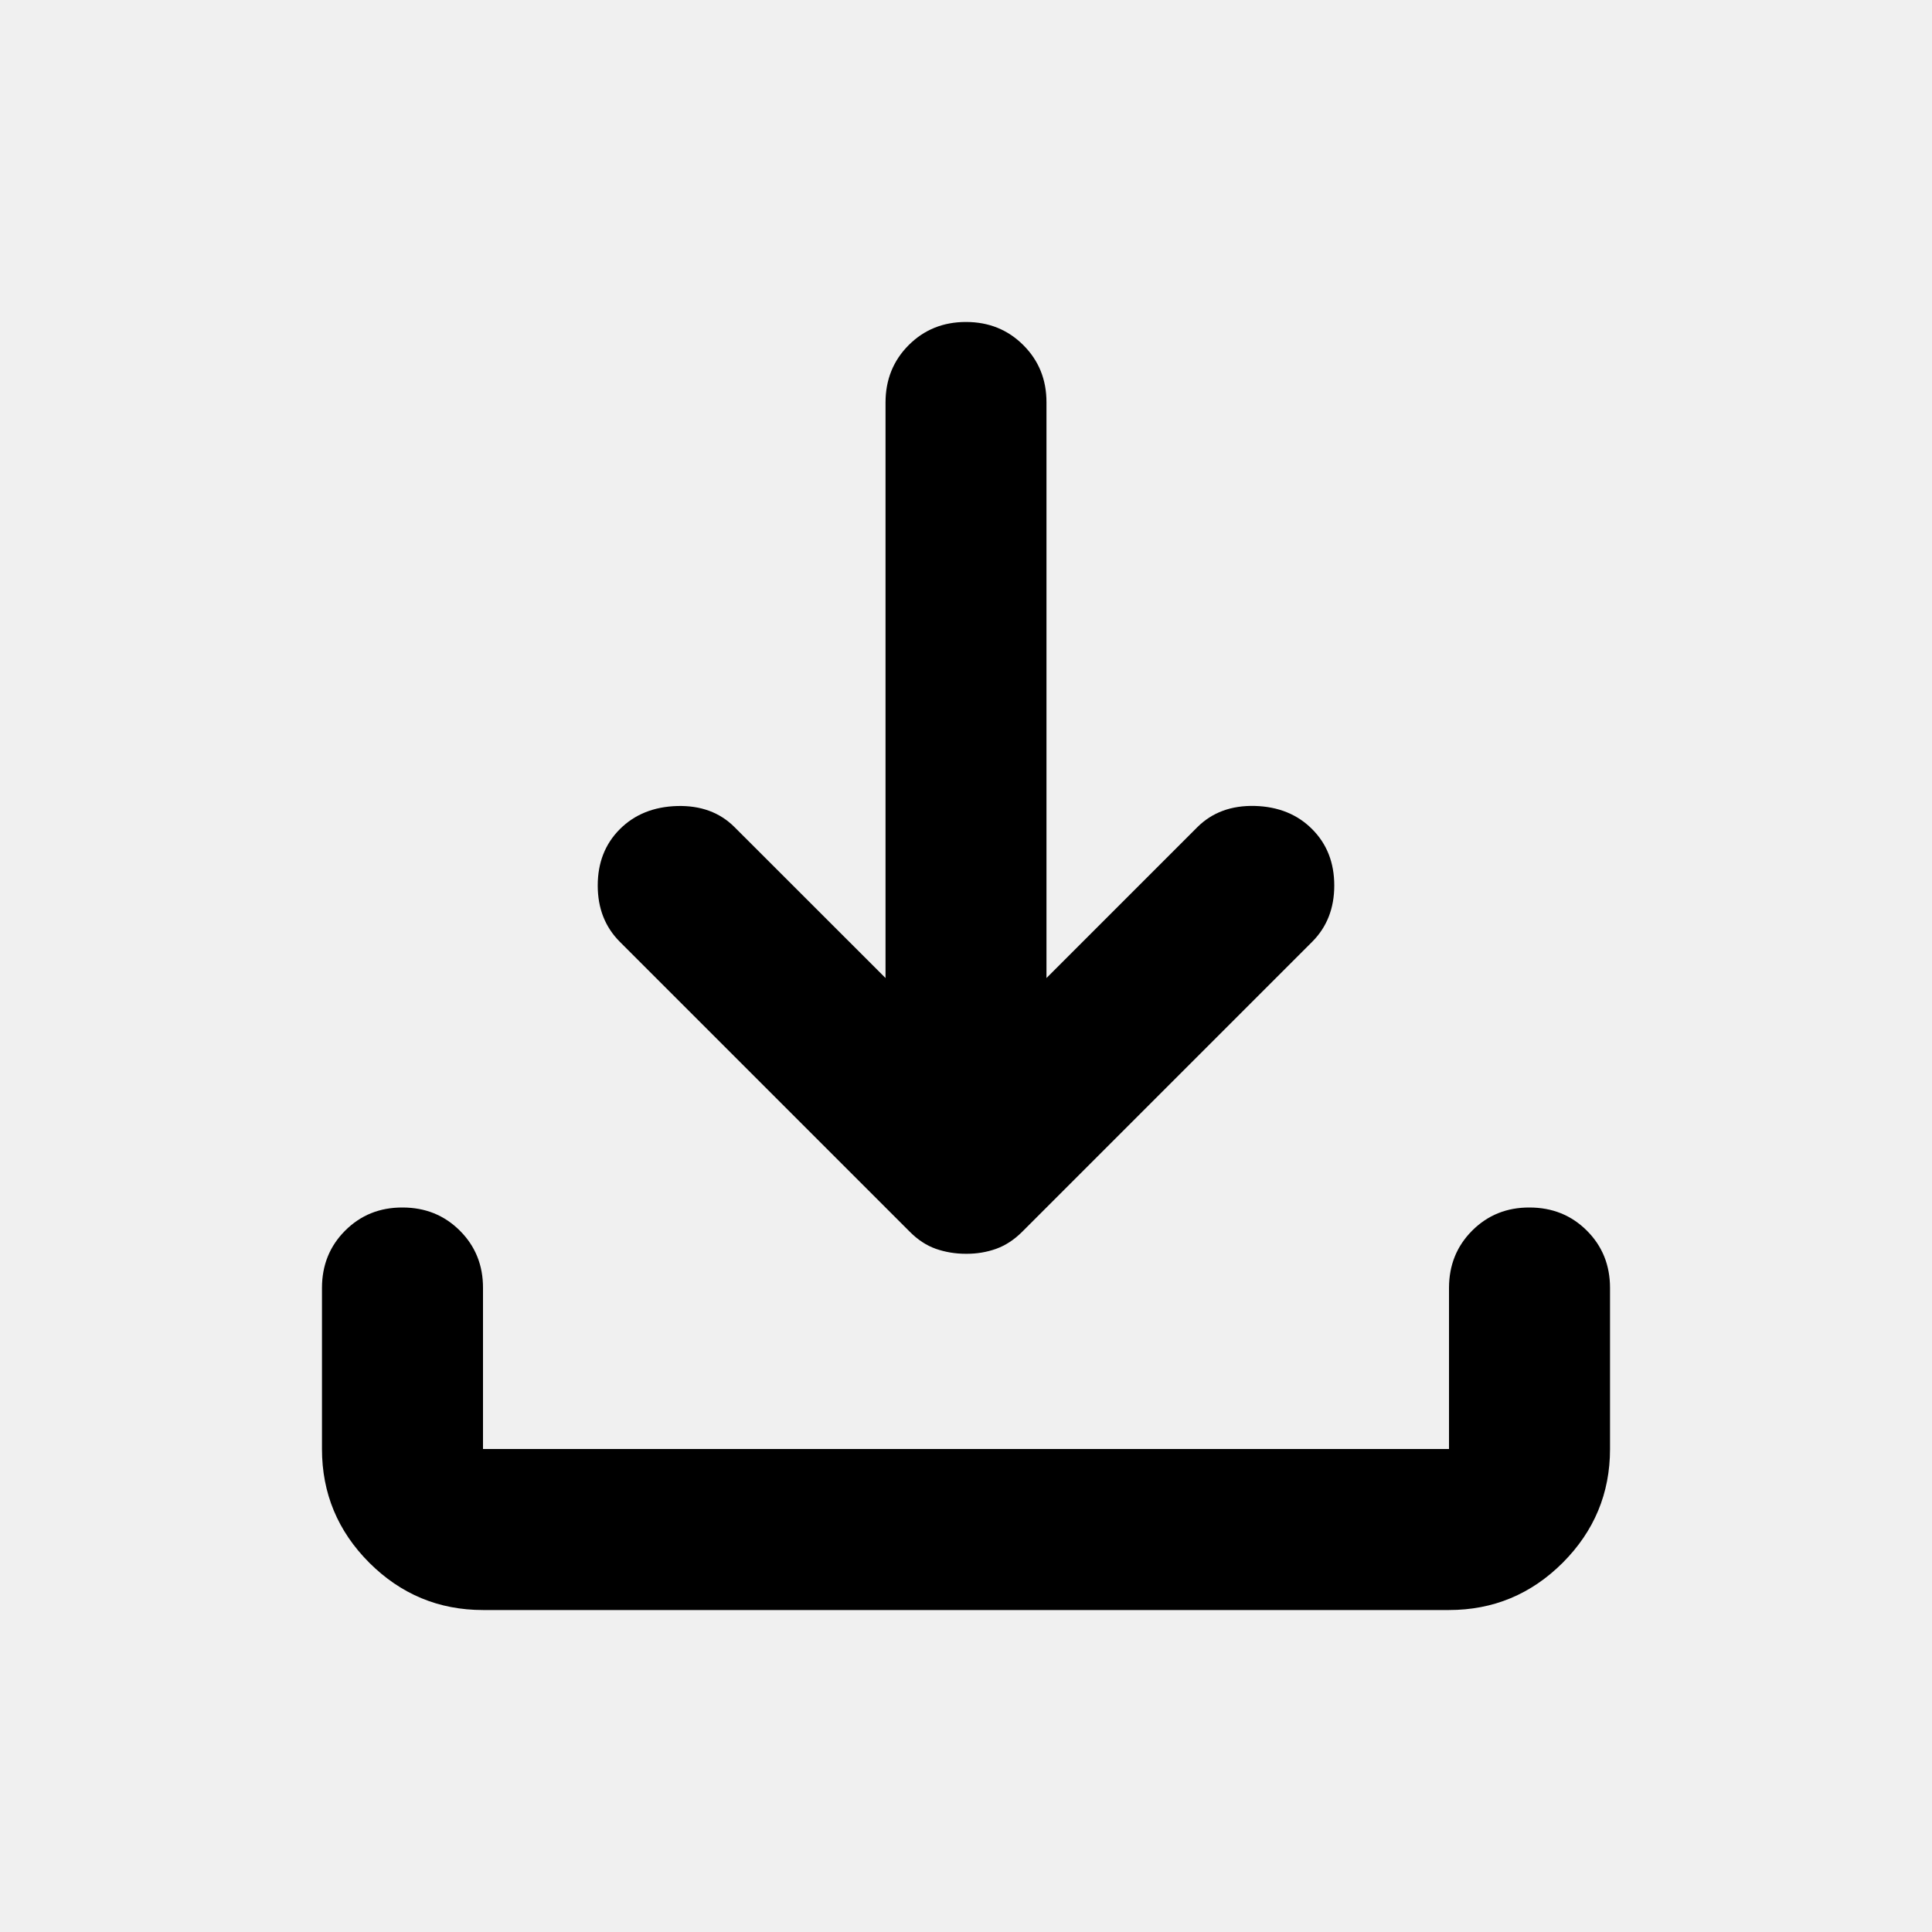
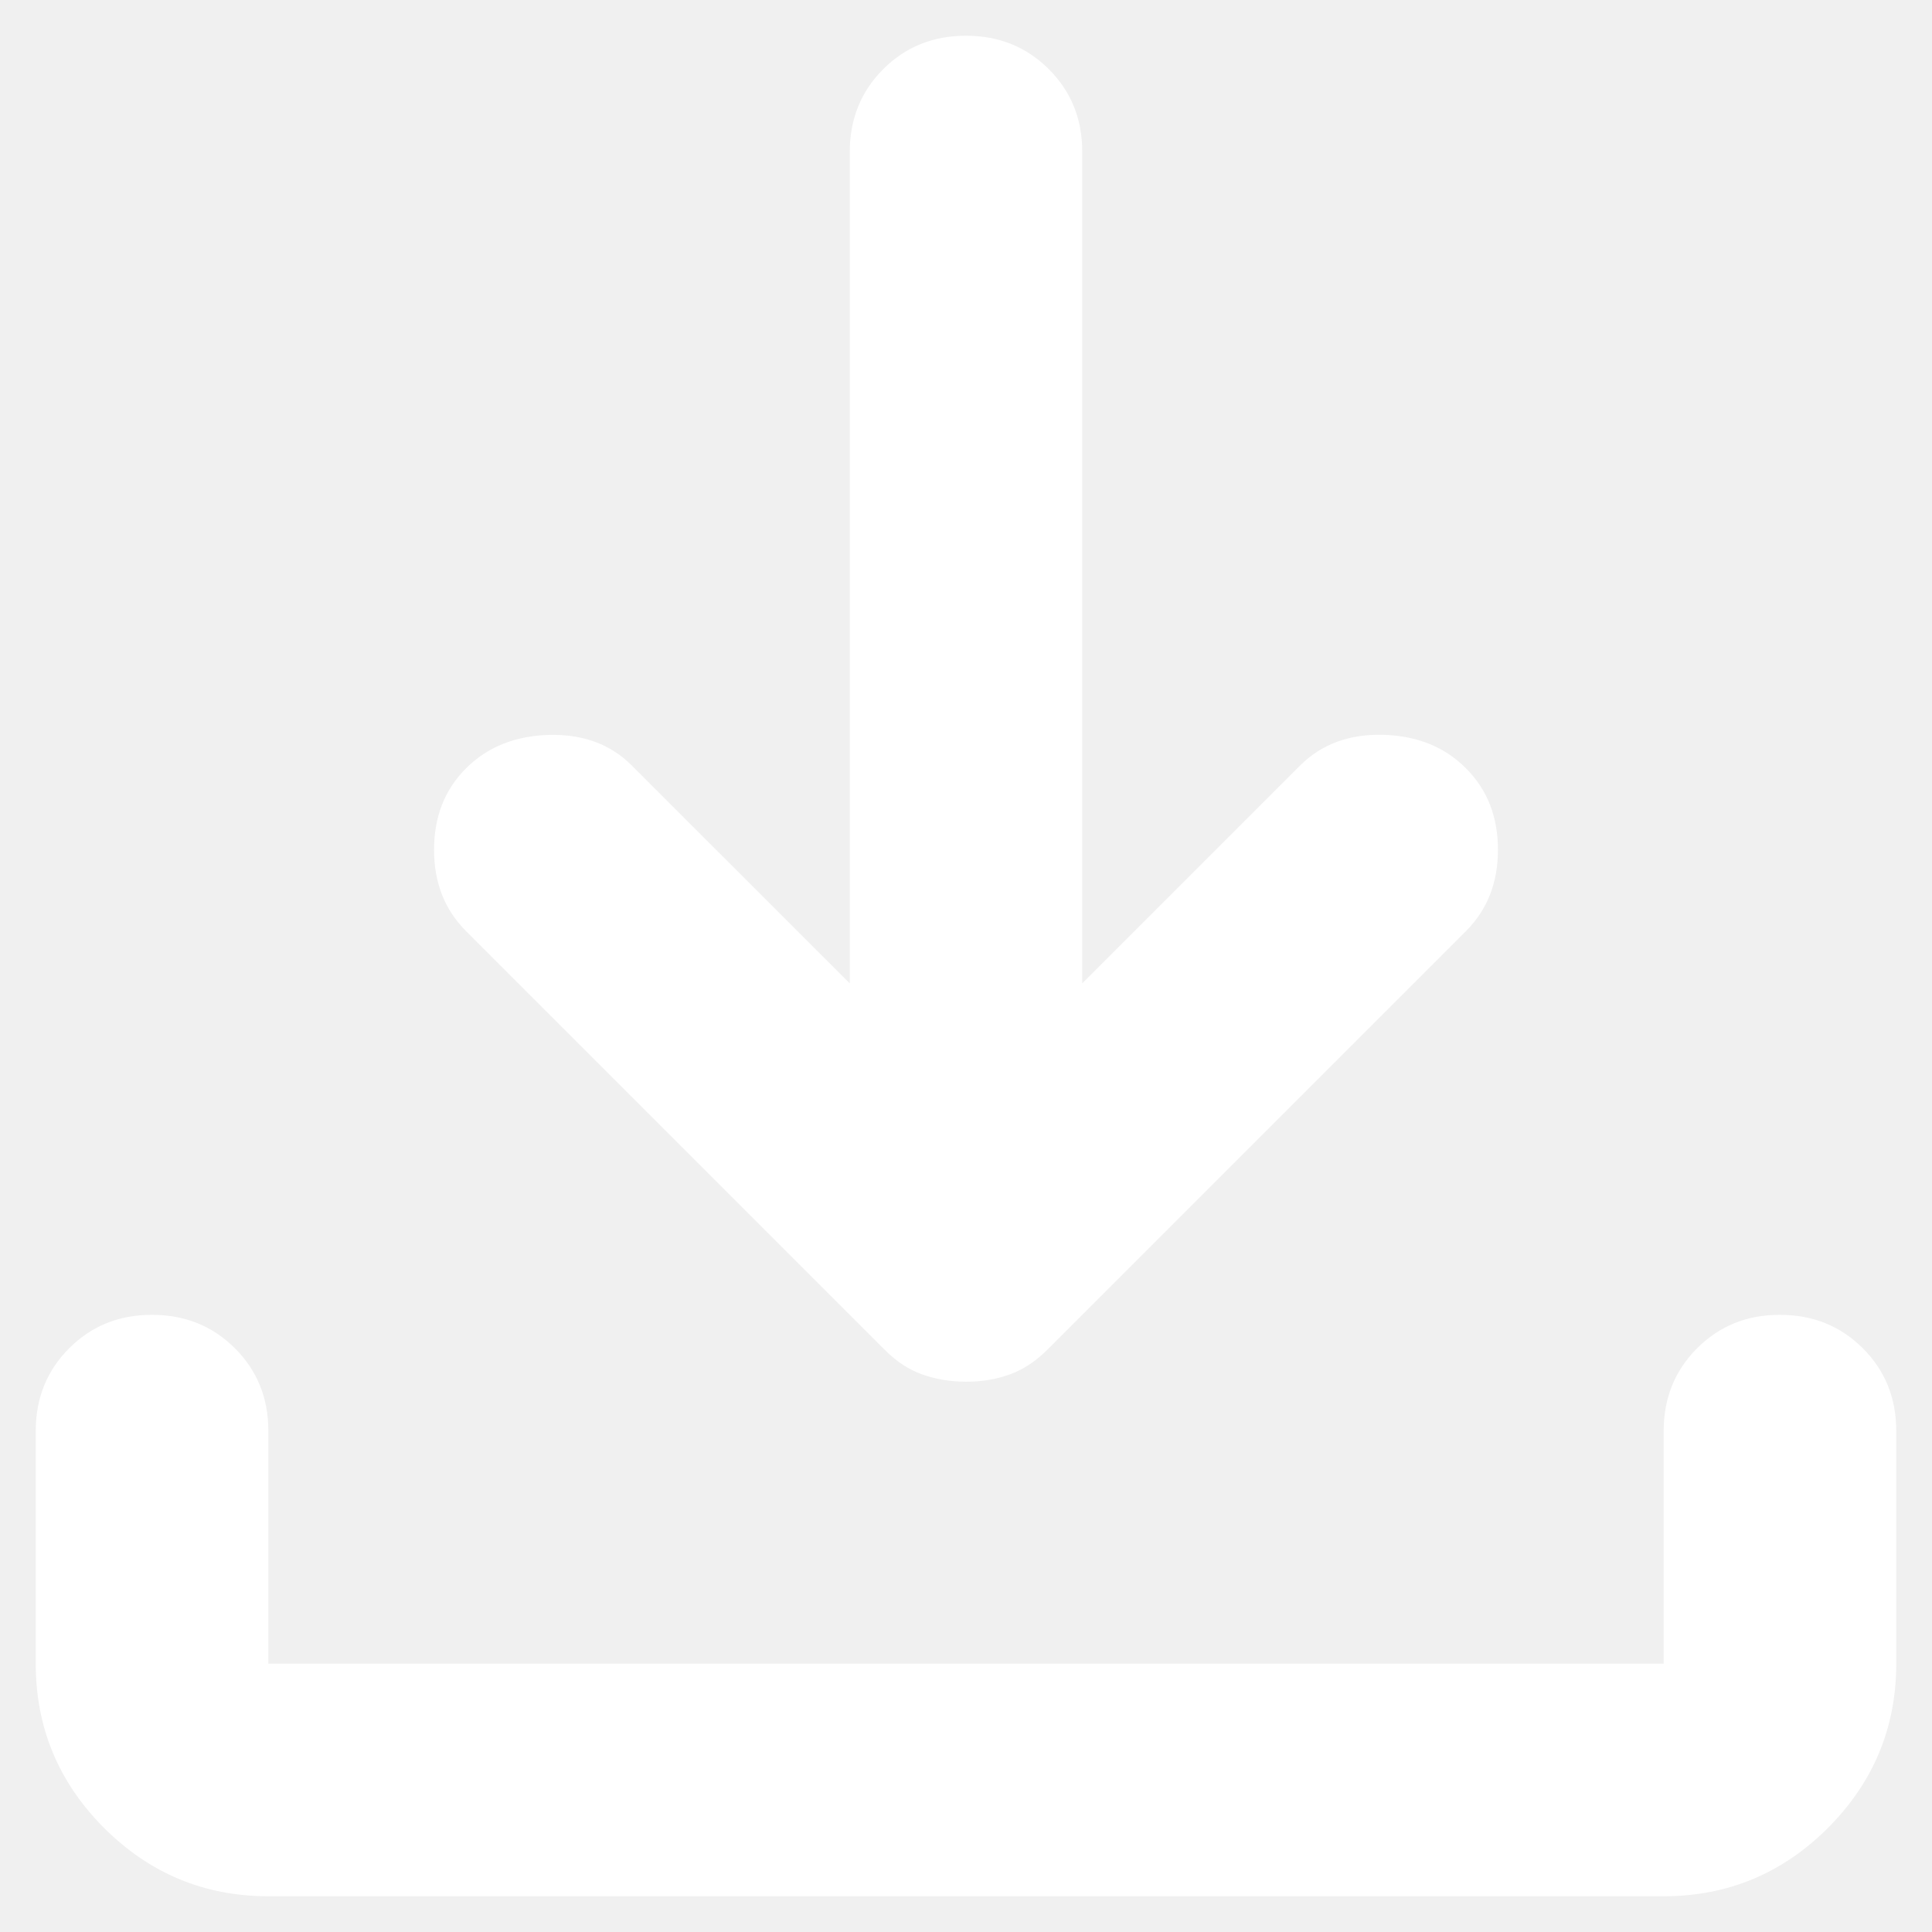
- <svg xmlns="http://www.w3.org/2000/svg" width="26" height="26" viewBox="0 0 26 26" fill="none">
-   <path d="M13 16.873C12.855 16.873 12.72 16.85 12.594 16.806C12.467 16.761 12.35 16.684 12.242 16.575L8.342 12.675C8.143 12.476 8.044 12.223 8.044 11.917C8.044 11.61 8.143 11.357 8.342 11.158C8.54 10.96 8.798 10.856 9.114 10.847C9.43 10.839 9.687 10.933 9.885 11.131L11.917 13.162V5.417C11.917 5.11 12.021 4.852 12.229 4.644C12.437 4.436 12.694 4.333 13 4.333C13.307 4.333 13.564 4.437 13.772 4.645C13.98 4.853 14.084 5.11 14.083 5.417V13.162L16.114 11.131C16.313 10.933 16.571 10.838 16.887 10.846C17.203 10.855 17.46 10.959 17.658 11.158C17.857 11.357 17.956 11.61 17.956 11.917C17.956 12.223 17.857 12.476 17.658 12.675L13.758 16.575C13.65 16.683 13.533 16.76 13.406 16.806C13.28 16.851 13.144 16.874 13 16.873ZM6.5 21.667C5.904 21.667 5.394 21.454 4.969 21.03C4.545 20.605 4.333 20.095 4.333 19.5V17.333C4.333 17.026 4.437 16.769 4.645 16.561C4.853 16.353 5.11 16.249 5.417 16.25C5.724 16.25 5.981 16.354 6.189 16.562C6.397 16.77 6.501 17.027 6.5 17.333V19.5H19.5V17.333C19.5 17.026 19.604 16.769 19.812 16.561C20.02 16.353 20.277 16.249 20.583 16.25C20.89 16.25 21.148 16.354 21.356 16.562C21.564 16.77 21.667 17.027 21.667 17.333V19.5C21.667 20.096 21.454 20.606 21.03 21.031C20.605 21.455 20.095 21.667 19.5 21.667H6.5Z" fill="black" />
+ <svg xmlns="http://www.w3.org/2000/svg" width="18" height="18" viewBox="0 0 18 18" fill="none">
+   <path d="M9 12.873C8.855 12.873 8.72 12.85 8.594 12.806C8.467 12.761 8.35 12.684 8.242 12.575L4.342 8.675C4.143 8.476 4.044 8.224 4.044 7.917C4.044 7.61 4.143 7.357 4.342 7.158C4.54 6.96 4.798 6.856 5.114 6.847C5.43 6.839 5.687 6.933 5.885 7.131L7.917 9.162V1.417C7.917 1.11 8.021 0.852 8.229 0.644C8.437 0.436 8.694 0.333 9 0.333C9.307 0.333 9.564 0.437 9.772 0.645C9.98 0.853 10.084 1.11 10.083 1.417V9.162L12.114 7.131C12.313 6.933 12.571 6.838 12.887 6.846C13.203 6.855 13.46 6.959 13.658 7.158C13.857 7.357 13.956 7.61 13.956 7.917C13.956 8.224 13.857 8.476 13.658 8.675L9.758 12.575C9.65 12.683 9.533 12.76 9.406 12.806C9.28 12.851 9.144 12.874 9 12.873ZM2.5 17.667C1.904 17.667 1.394 17.454 0.969 17.03C0.545 16.605 0.333 16.095 0.333 15.5V13.333C0.333 13.026 0.437 12.769 0.645 12.561C0.853 12.353 1.11 12.249 1.417 12.25C1.724 12.25 1.981 12.354 2.189 12.562C2.397 12.77 2.501 13.027 2.5 13.333V15.5H15.5V13.333C15.5 13.026 15.604 12.769 15.812 12.561C16.02 12.353 16.277 12.249 16.583 12.25C16.89 12.25 17.148 12.354 17.356 12.562C17.564 12.77 17.667 13.027 17.667 13.333V15.5C17.667 16.096 17.454 16.606 17.03 17.031C16.605 17.455 16.095 17.667 15.5 17.667H2.5Z" fill="white" />
</svg>
